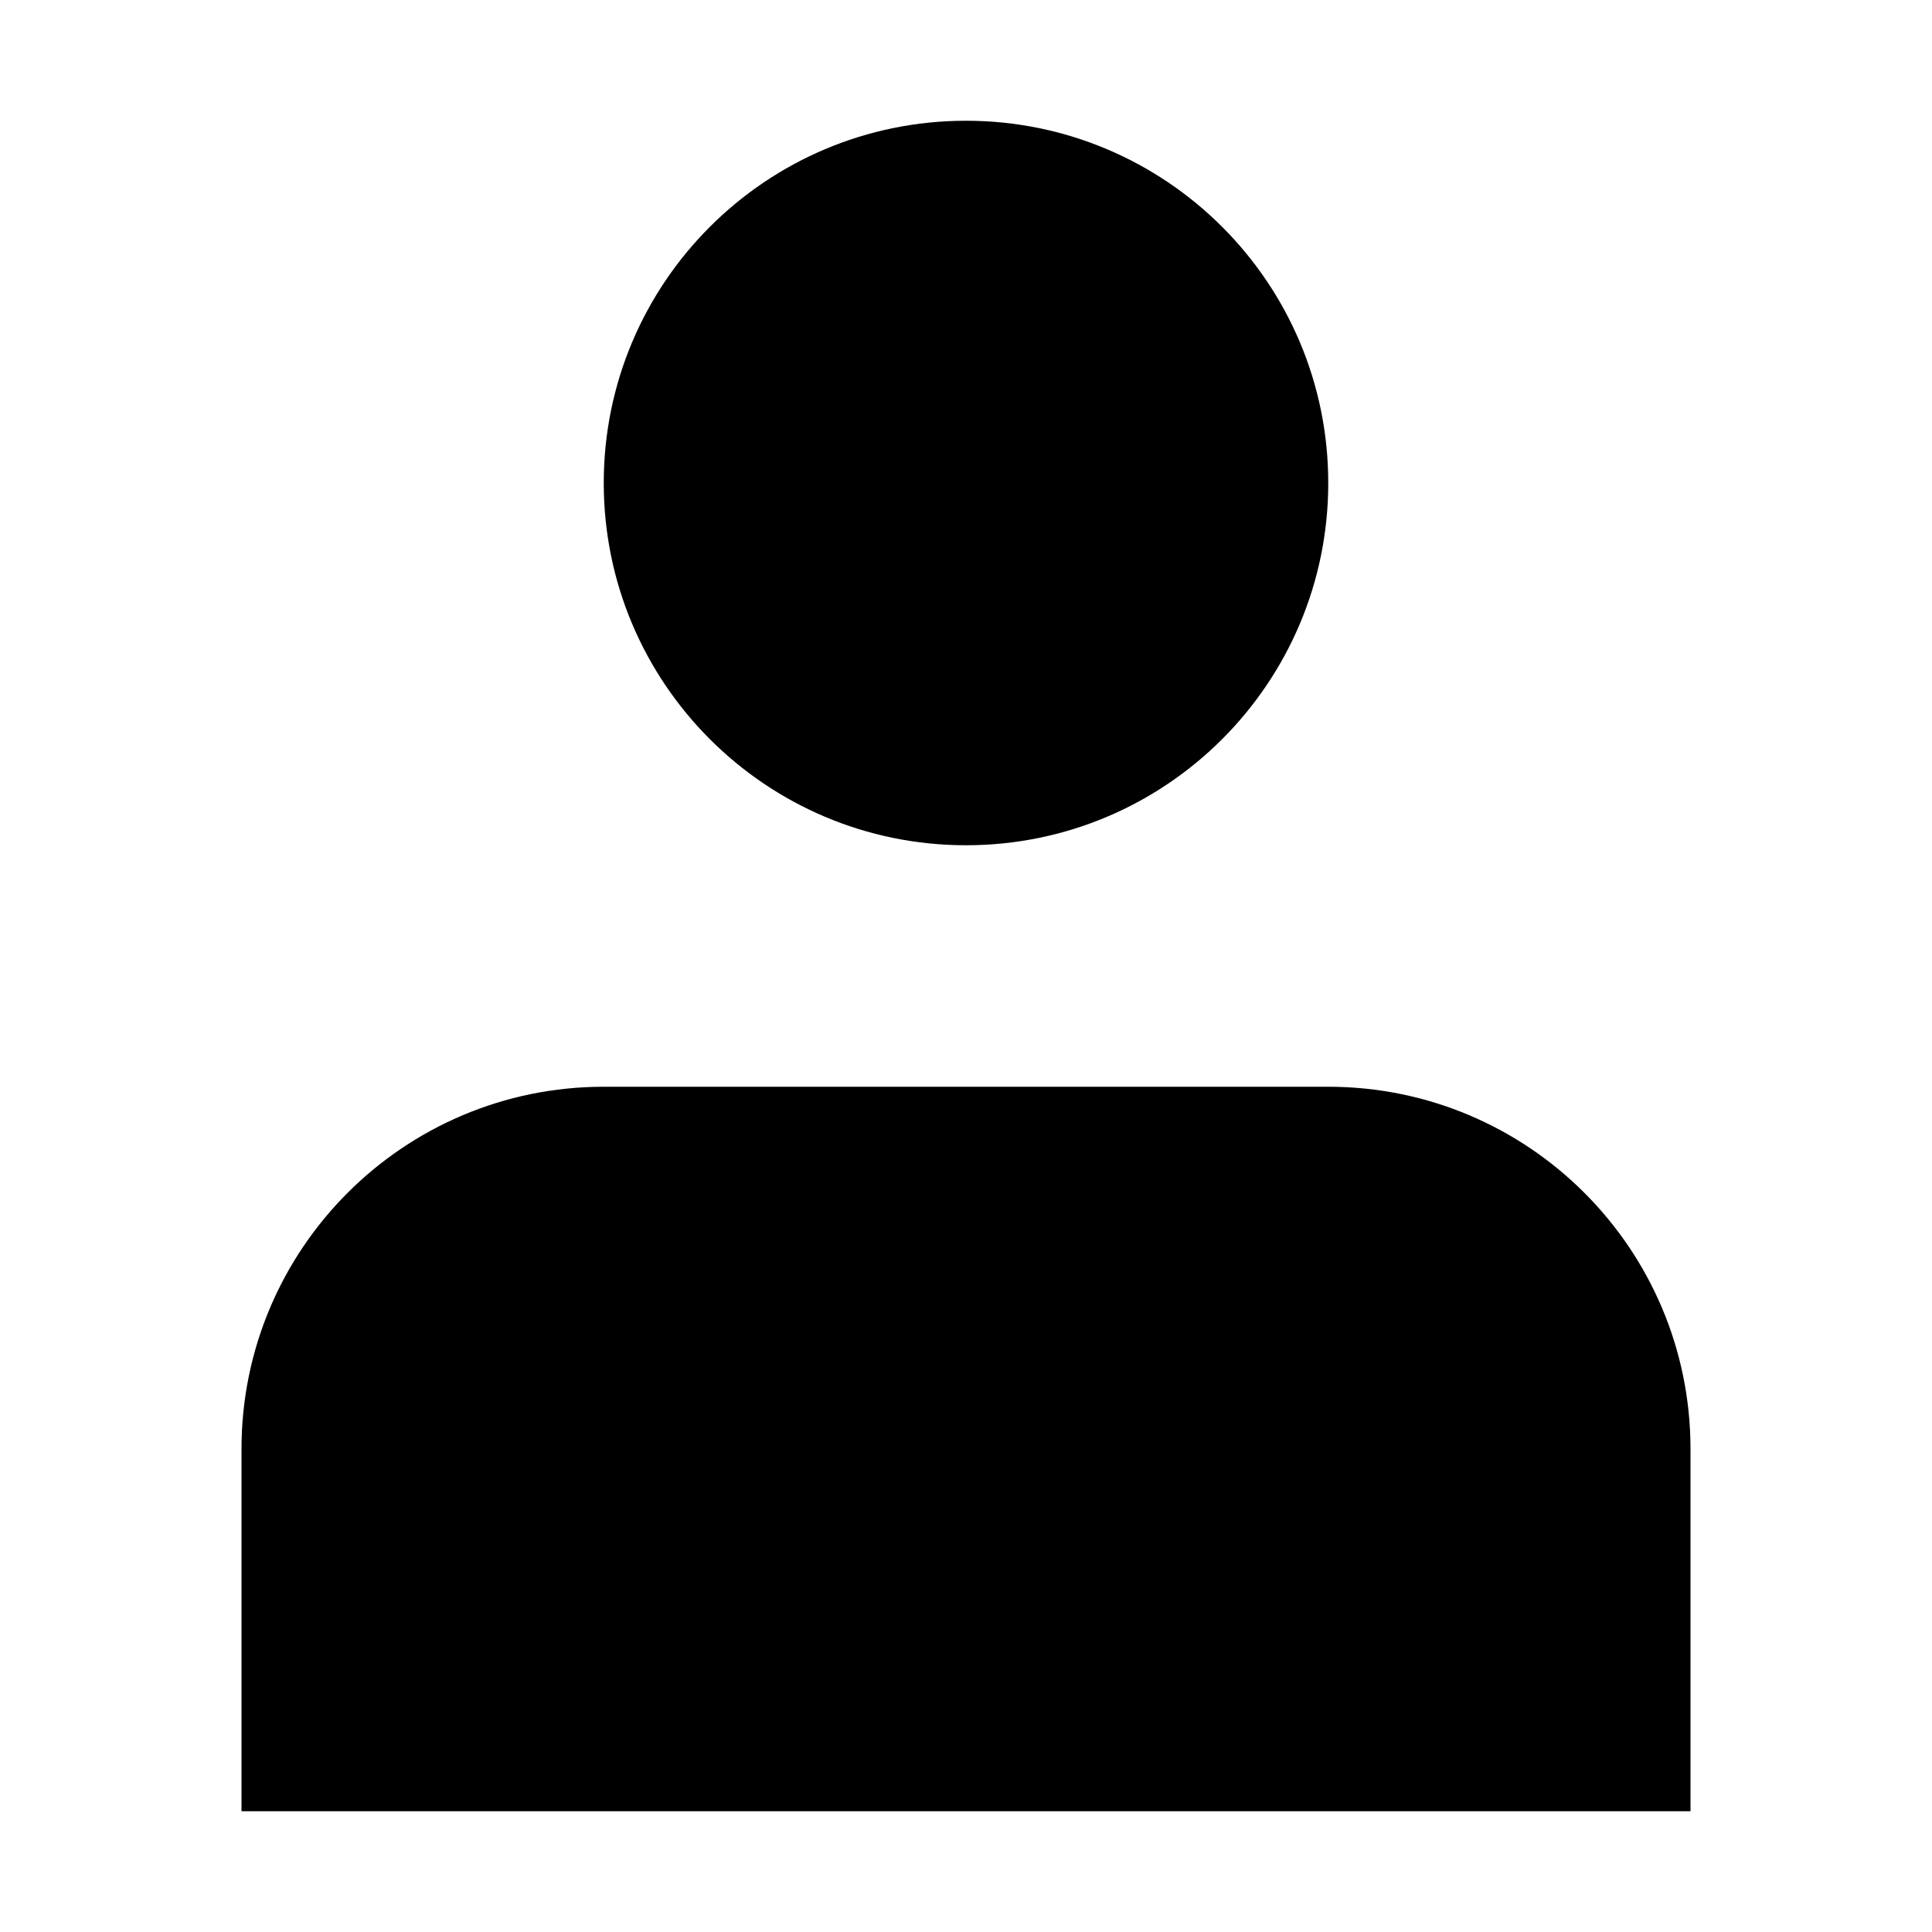
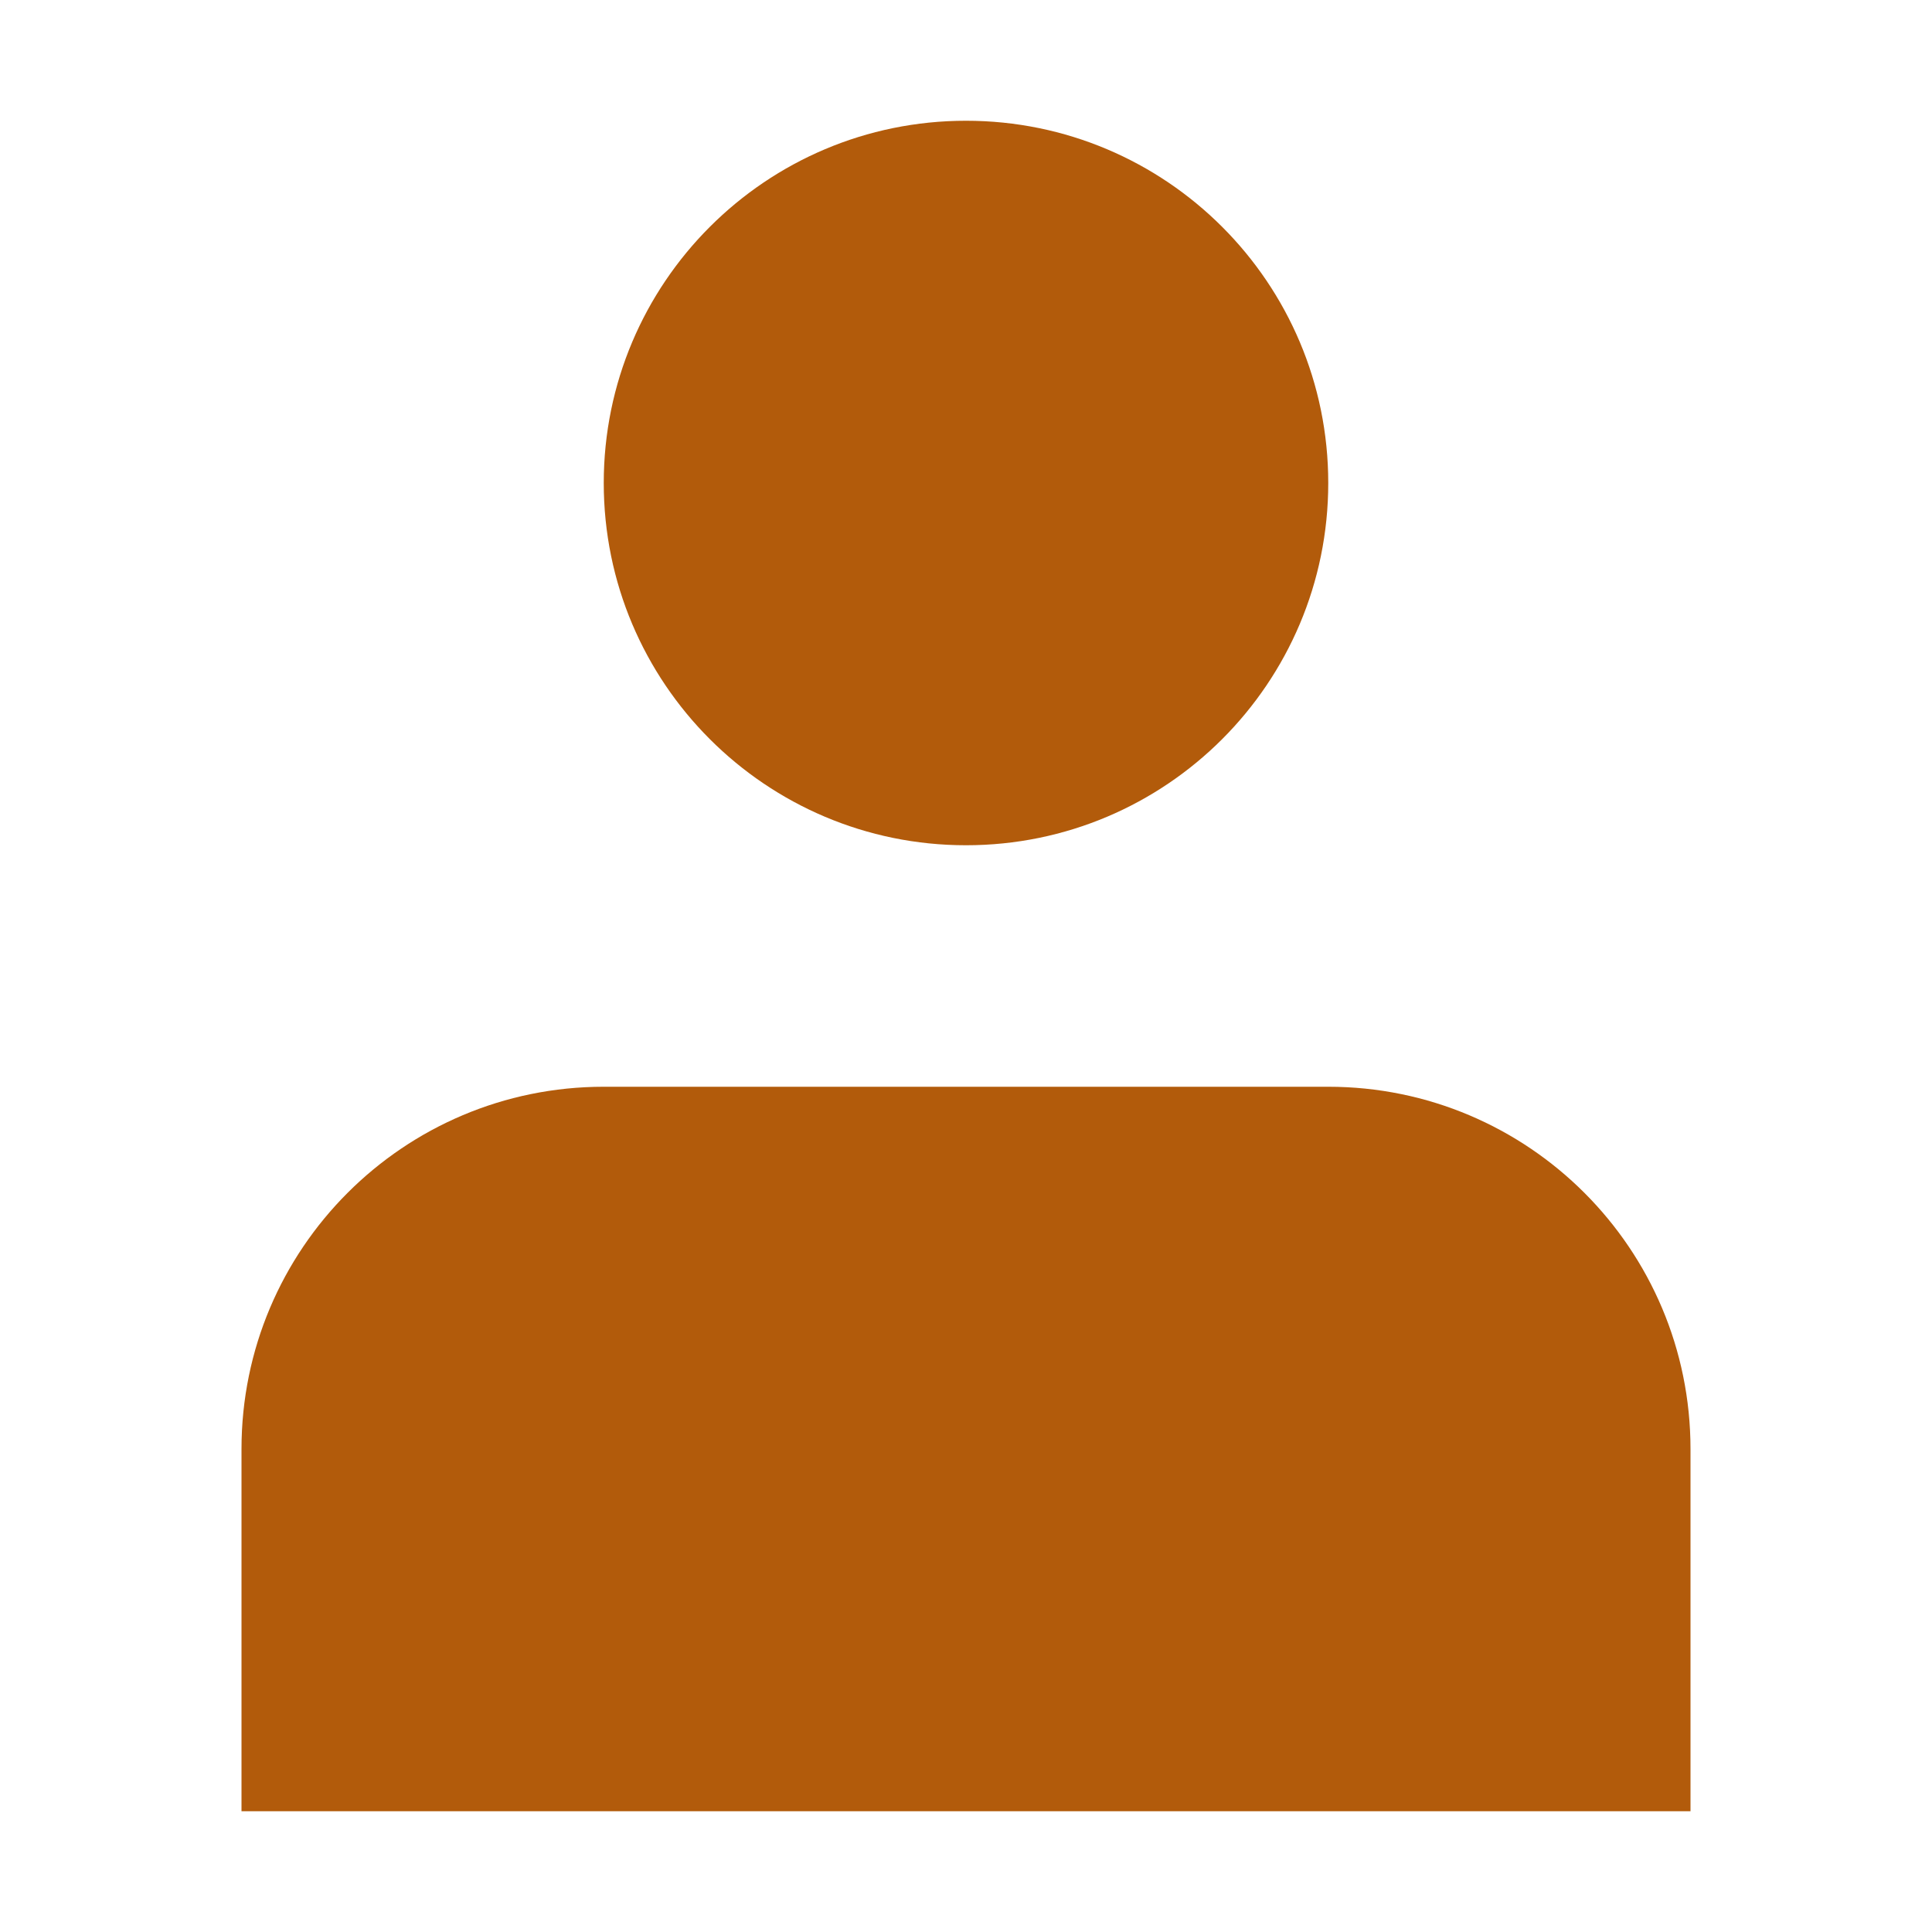
<svg xmlns="http://www.w3.org/2000/svg" width="800px" height="800px" viewBox="0 0 16 16" fill="none">
-   <path d="M8 7C9.657 7 11 5.657 11 4C11 2.343 9.657 1 8 1C6.343 1 5 2.343 5 4C5 5.657 6.343 7 8 7Z" fill="#000000" />
-   <path d="M14 12C14 10.343 12.657 9 11 9H5C3.343 9 2 10.343 2 12V15H14V12Z" fill="#000000" />
+   <path d="M8 7C9.657 7 11 5.657 11 4C11 2.343 9.657 1 8 1C6.343 1 5 2.343 5 4C5 5.657 6.343 7 8 7Z" fill="#b25b0b" />
+   <path d="M14 12C14 10.343 12.657 9 11 9H5C3.343 9 2 10.343 2 12V15H14V12Z" fill="#b25b0b" />
</svg>
